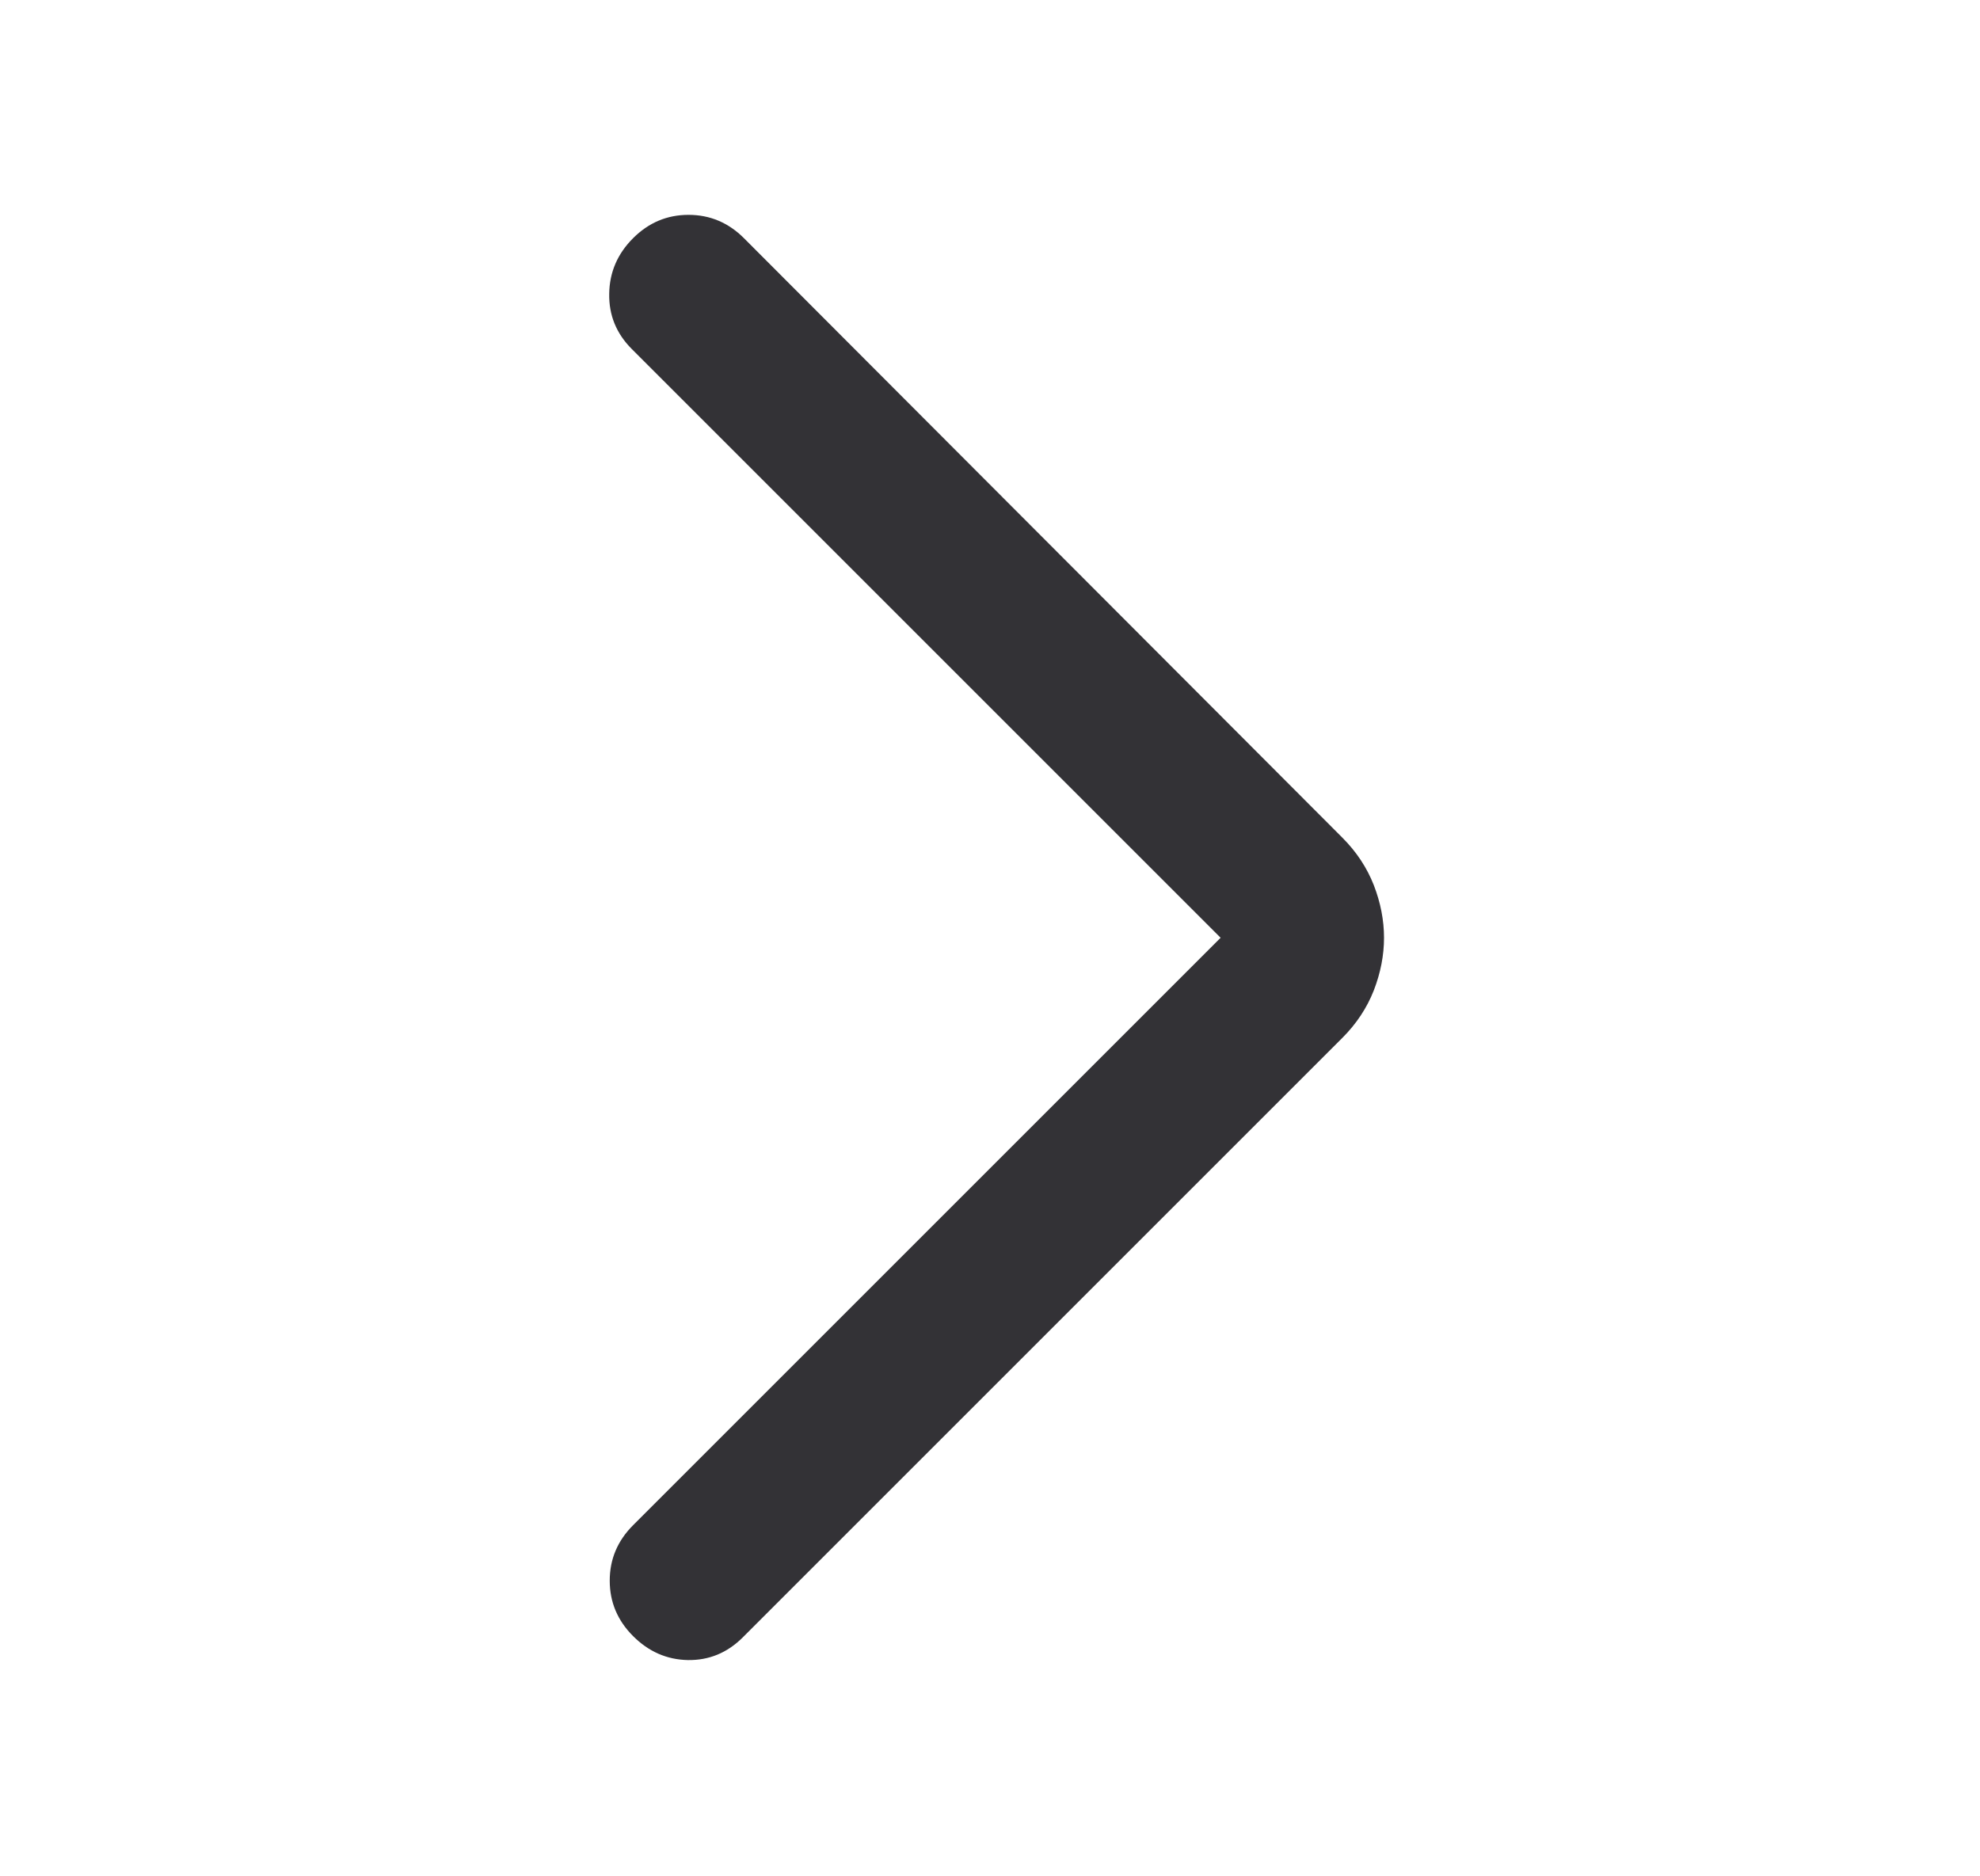
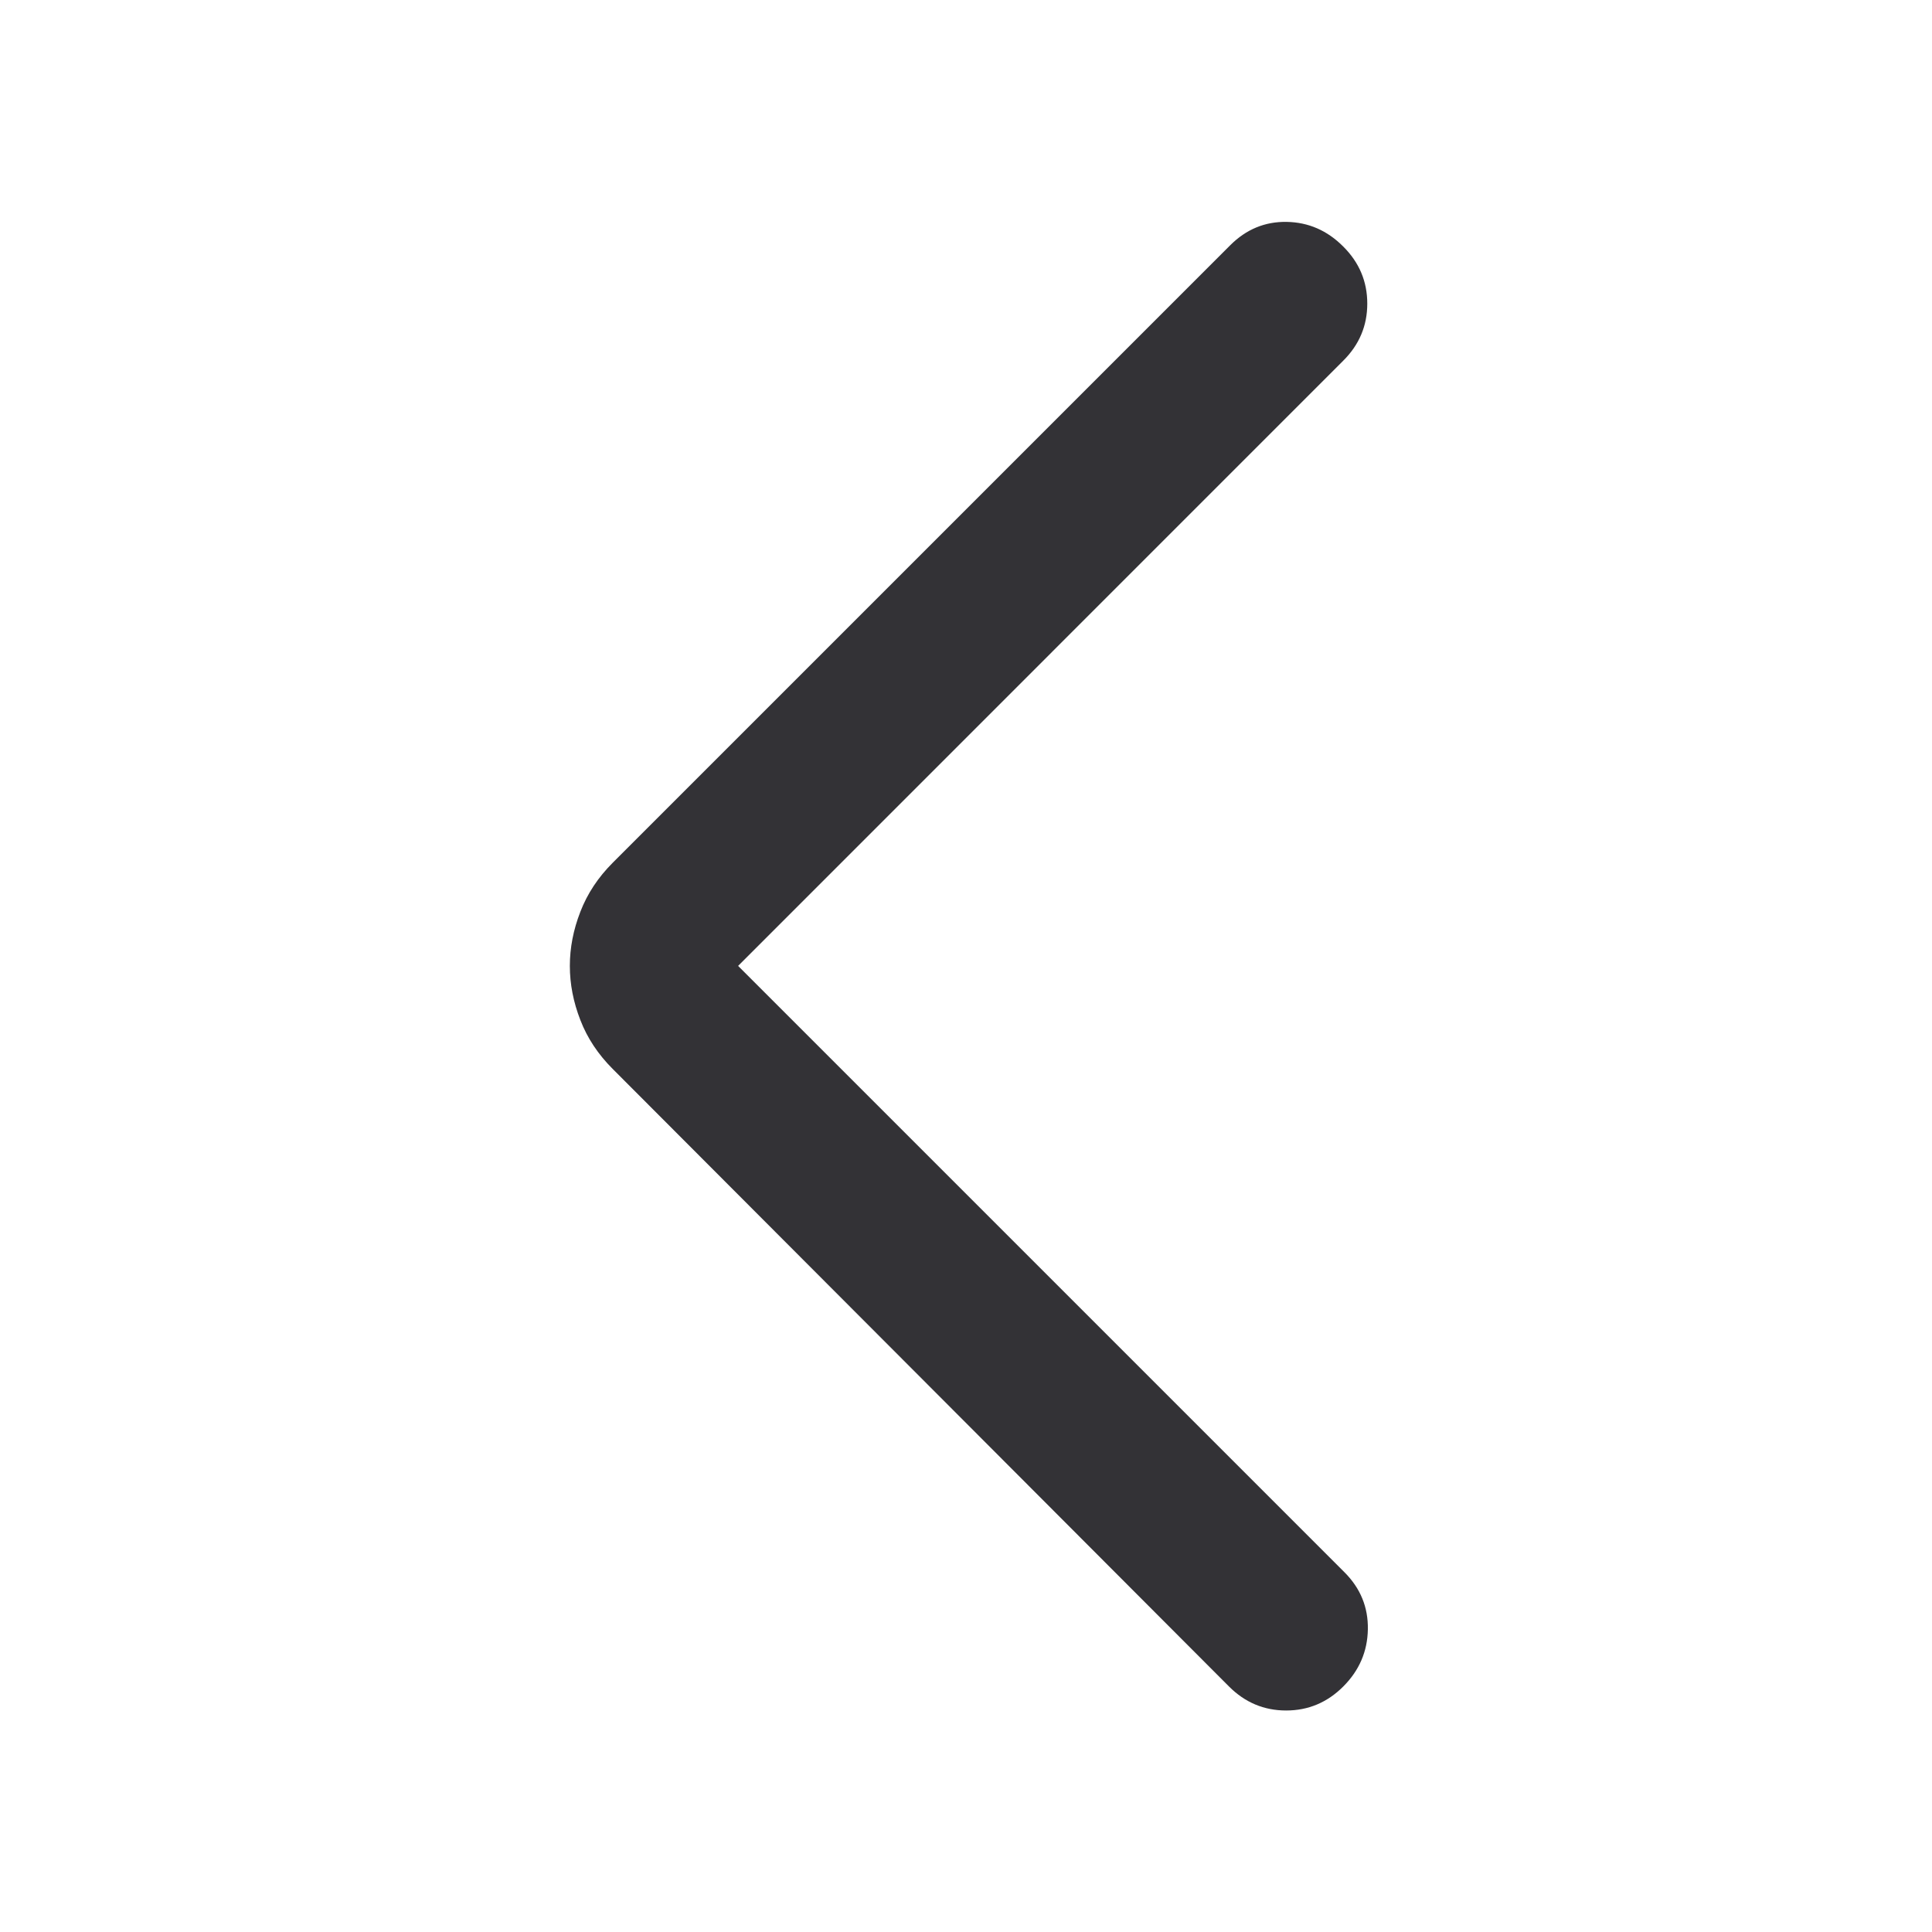
- <svg xmlns="http://www.w3.org/2000/svg" width="19" height="18" viewBox="0 0 19 18" fill="none">
-   <g id="arrow_forward_ios_FILL0_wght300_GRAD0_opsz24 1">
-     <path id="Vector" d="M11.713 9L6.063 3.35C5.914 3.201 5.842 3.024 5.846 2.818C5.849 2.612 5.926 2.435 6.075 2.286C6.224 2.137 6.401 2.062 6.607 2.062C6.813 2.062 6.99 2.137 7.139 2.286L12.881 8.039C13.017 8.175 13.117 8.327 13.183 8.495C13.248 8.663 13.281 8.832 13.281 9C13.281 9.168 13.248 9.337 13.183 9.505C13.117 9.673 13.017 9.825 12.881 9.961L7.128 15.714C6.979 15.863 6.803 15.935 6.601 15.932C6.399 15.928 6.224 15.851 6.075 15.702C5.926 15.553 5.851 15.376 5.851 15.17C5.851 14.964 5.926 14.787 6.075 14.638L11.713 9Z" fill="#333236" />
+ <svg xmlns="http://www.w3.org/2000/svg" width="20" height="20" viewBox="0 0 20 20" fill="none">
+   <g id="arrow_forward_ios_FILL0_wght300_GRAD0_opsz24 3">
+     <path id="Vector" d="M7.641 9.999L13.918 16.276C14.084 16.442 14.164 16.639 14.16 16.867C14.156 17.096 14.071 17.293 13.905 17.459C13.74 17.624 13.543 17.707 13.314 17.707C13.085 17.707 12.888 17.624 12.723 17.459L6.343 11.066C6.192 10.915 6.08 10.747 6.008 10.56C5.935 10.373 5.899 10.186 5.899 9.999C5.899 9.812 5.935 9.625 6.008 9.438C6.08 9.251 6.192 9.082 6.343 8.931L12.735 2.539C12.901 2.373 13.096 2.293 13.32 2.297C13.545 2.301 13.74 2.386 13.905 2.552C14.071 2.717 14.154 2.914 14.154 3.143C14.154 3.372 14.071 3.569 13.905 3.734L7.641 9.999Z" fill="#333236" />
  </g>
</svg>
